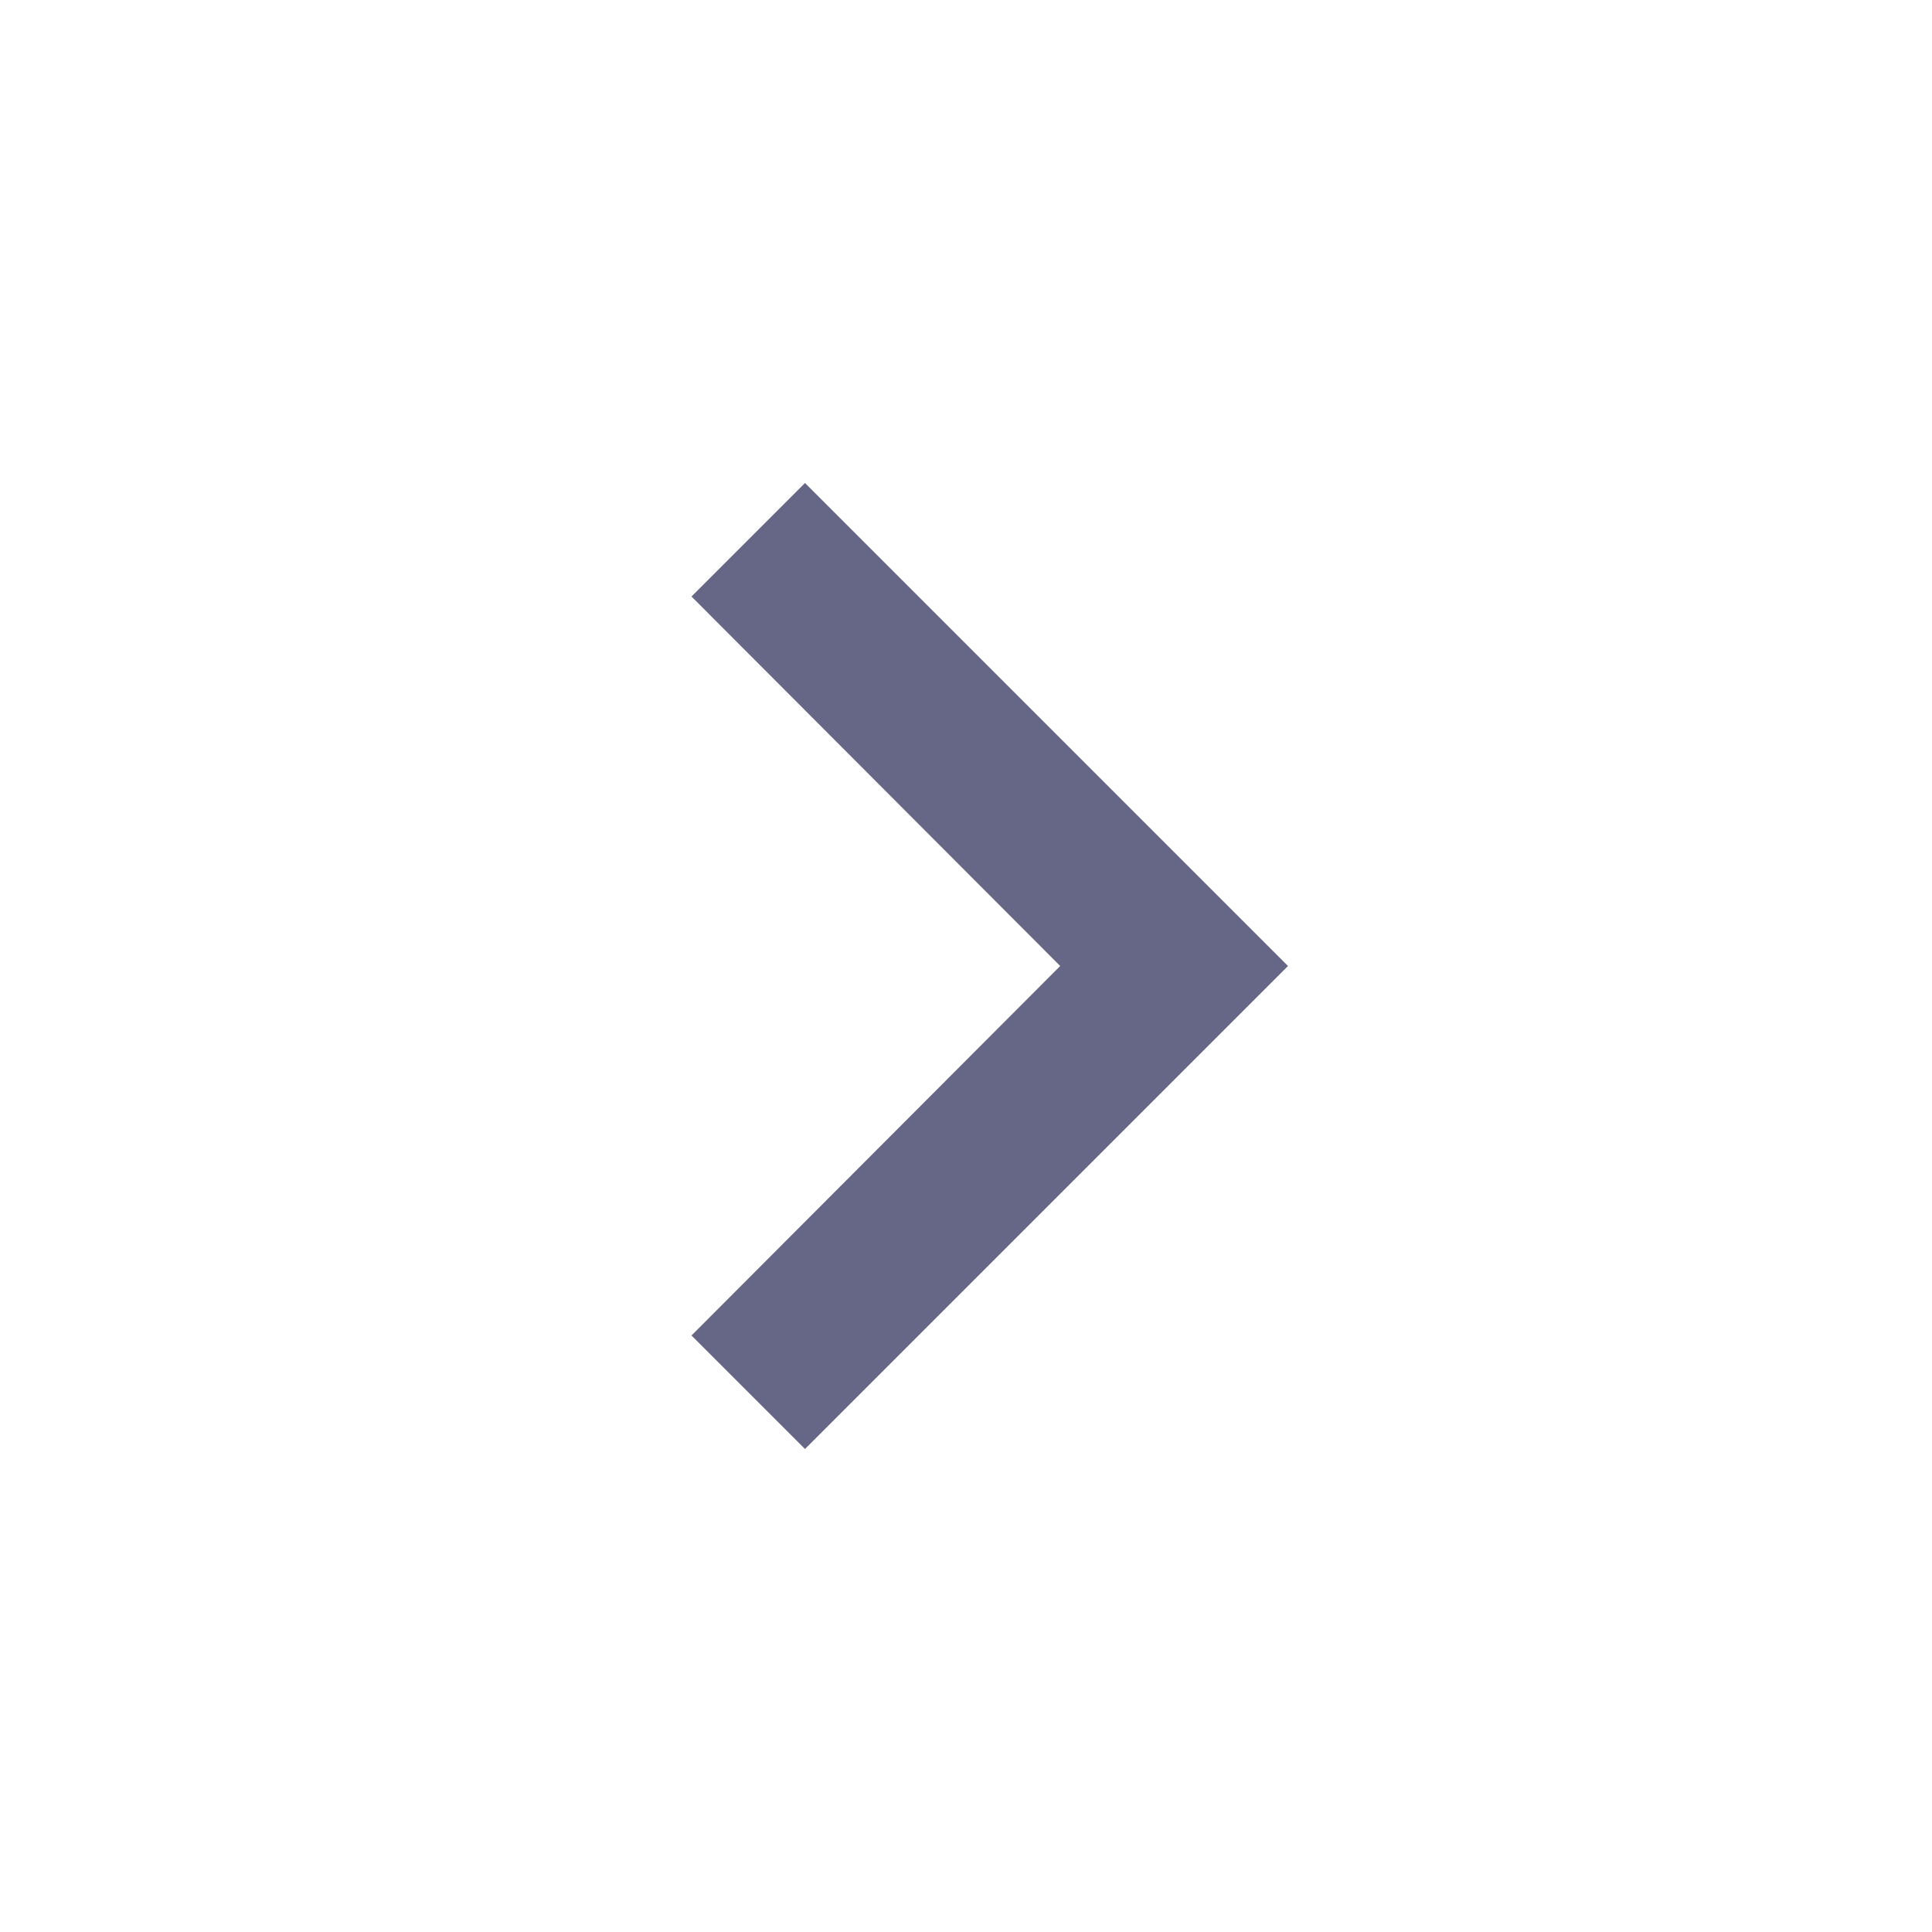
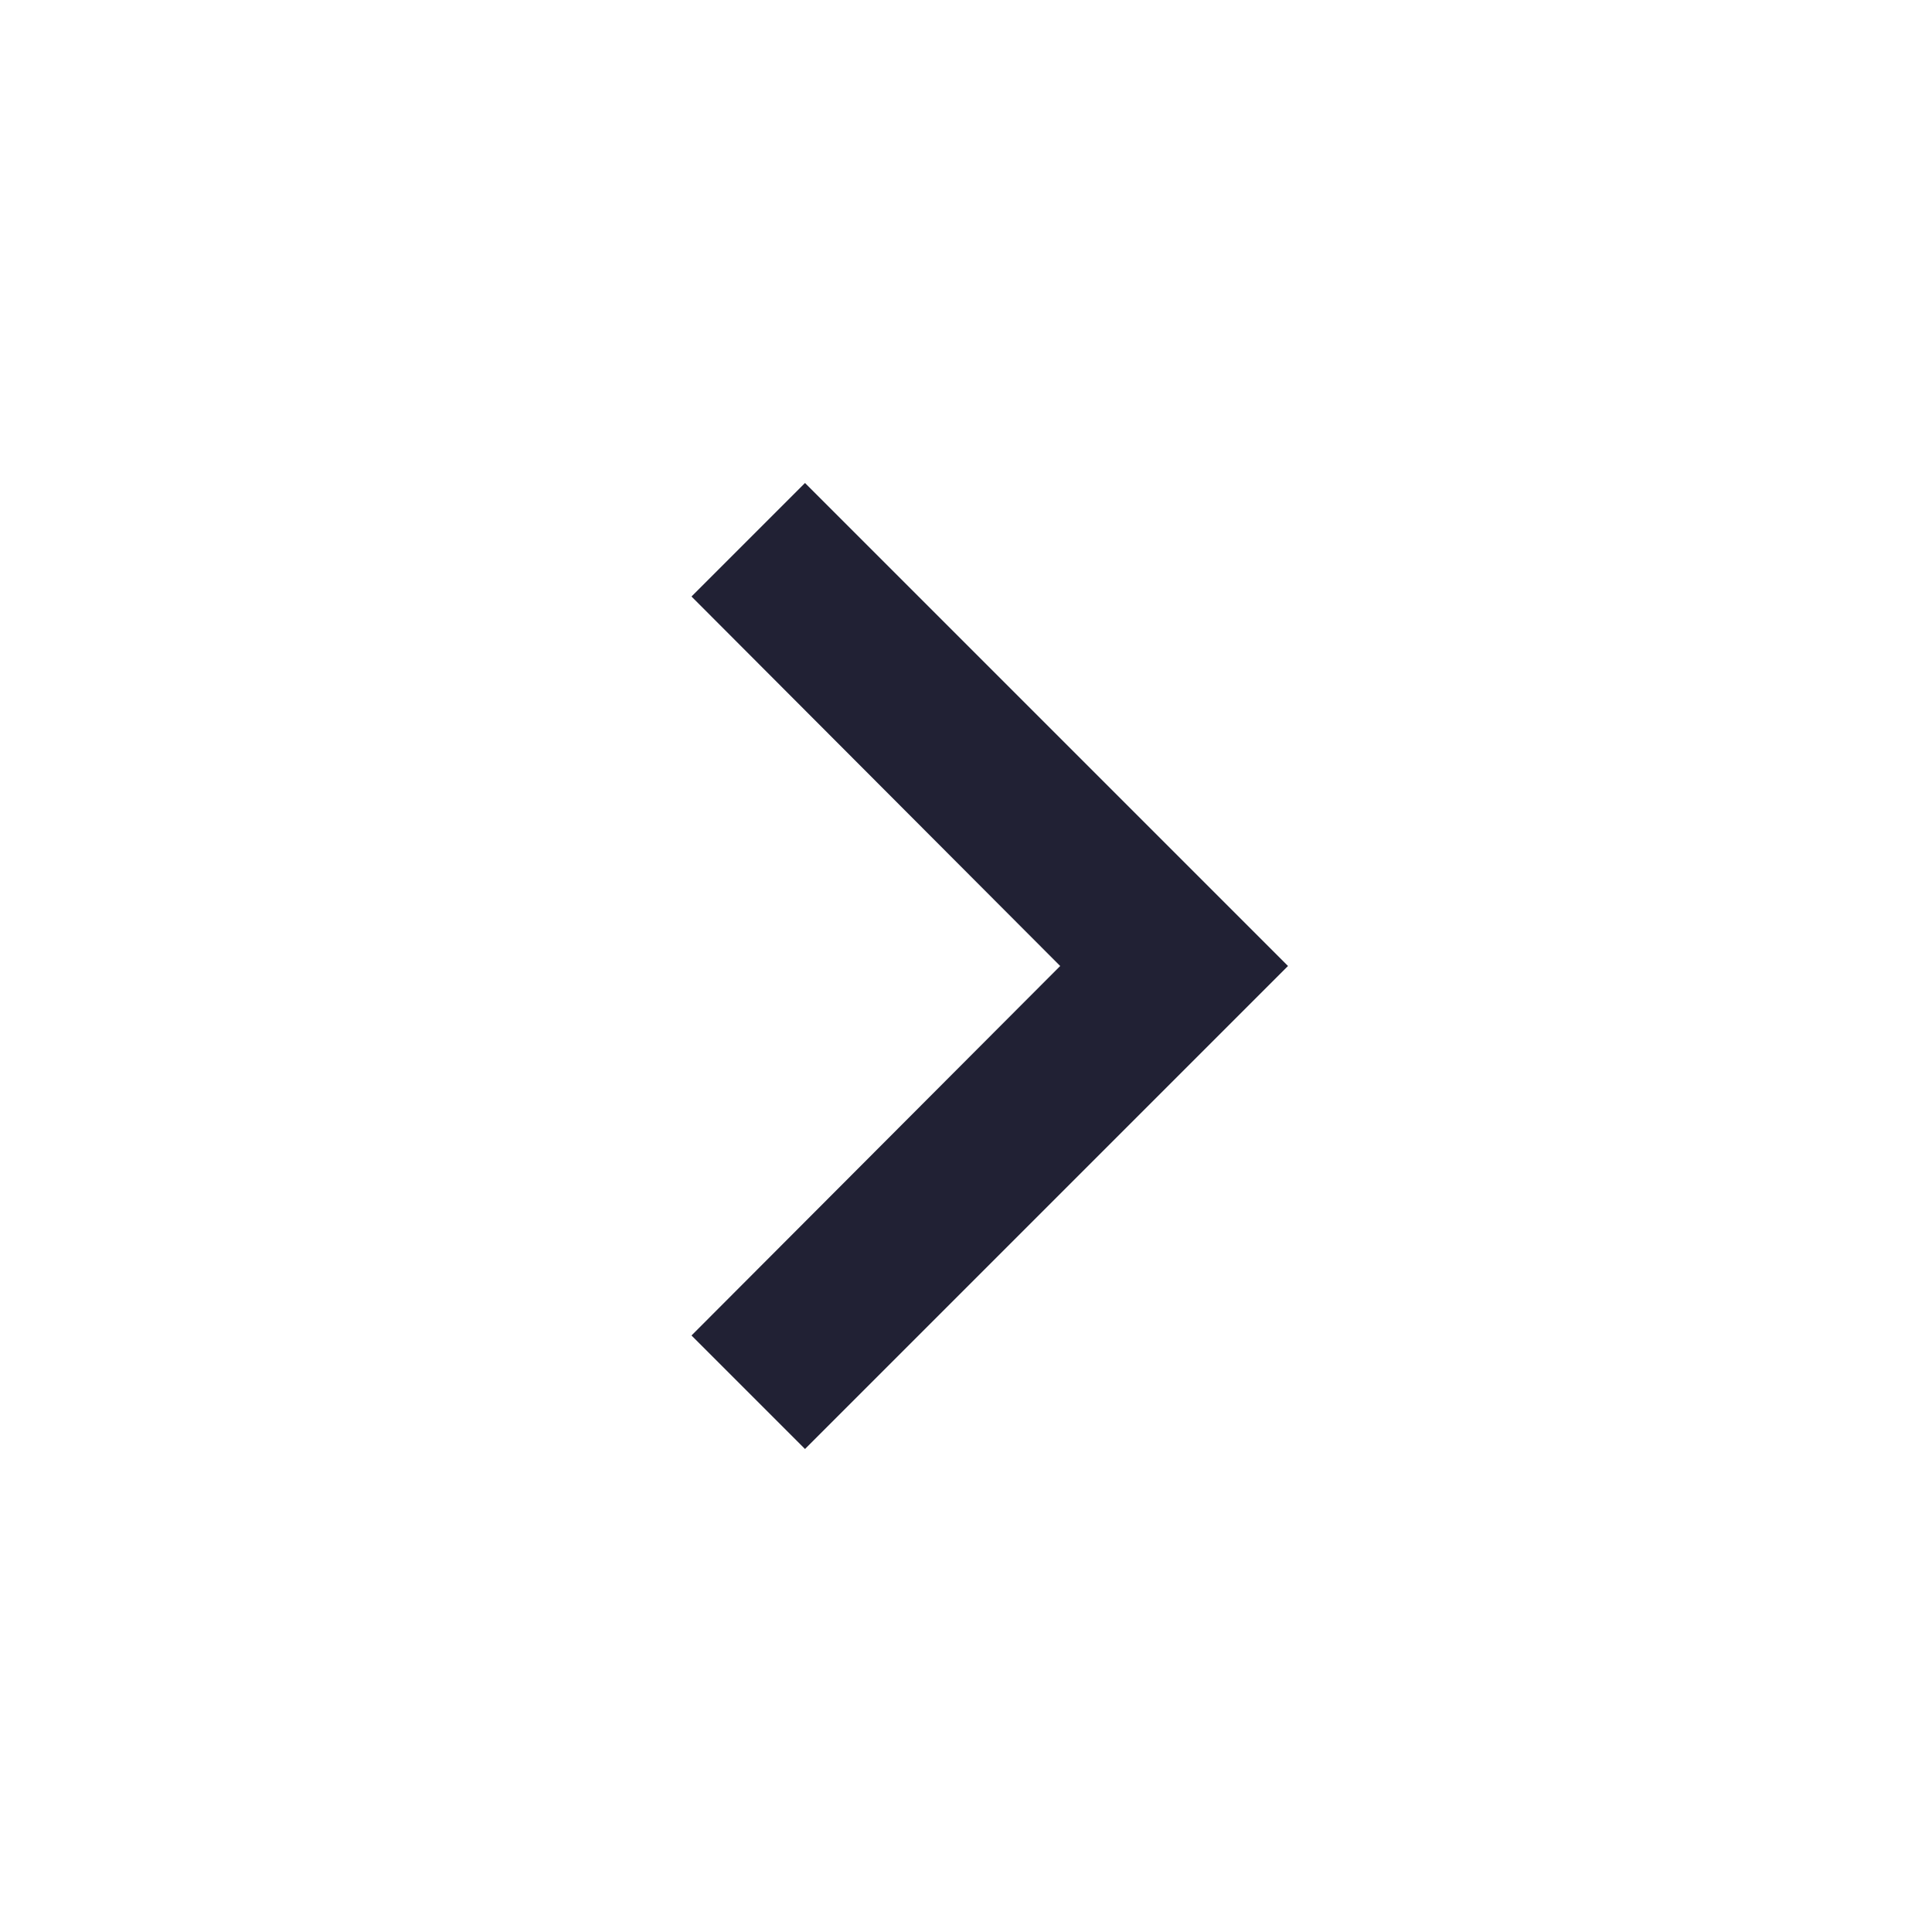
- <svg xmlns="http://www.w3.org/2000/svg" height="24px" viewBox="0 0 24 24" width="24px" fill="#666687">
+ <svg xmlns="http://www.w3.org/2000/svg" height="24px" viewBox="0 0 24 24" width="24px" fill="#212134">
  <path d="M0 0h24v24H0V0z" fill="none" />
  <path d="M10 6L8.59 7.41 13.17 12l-4.58 4.59L10 18l6-6-6-6z" />
</svg>
